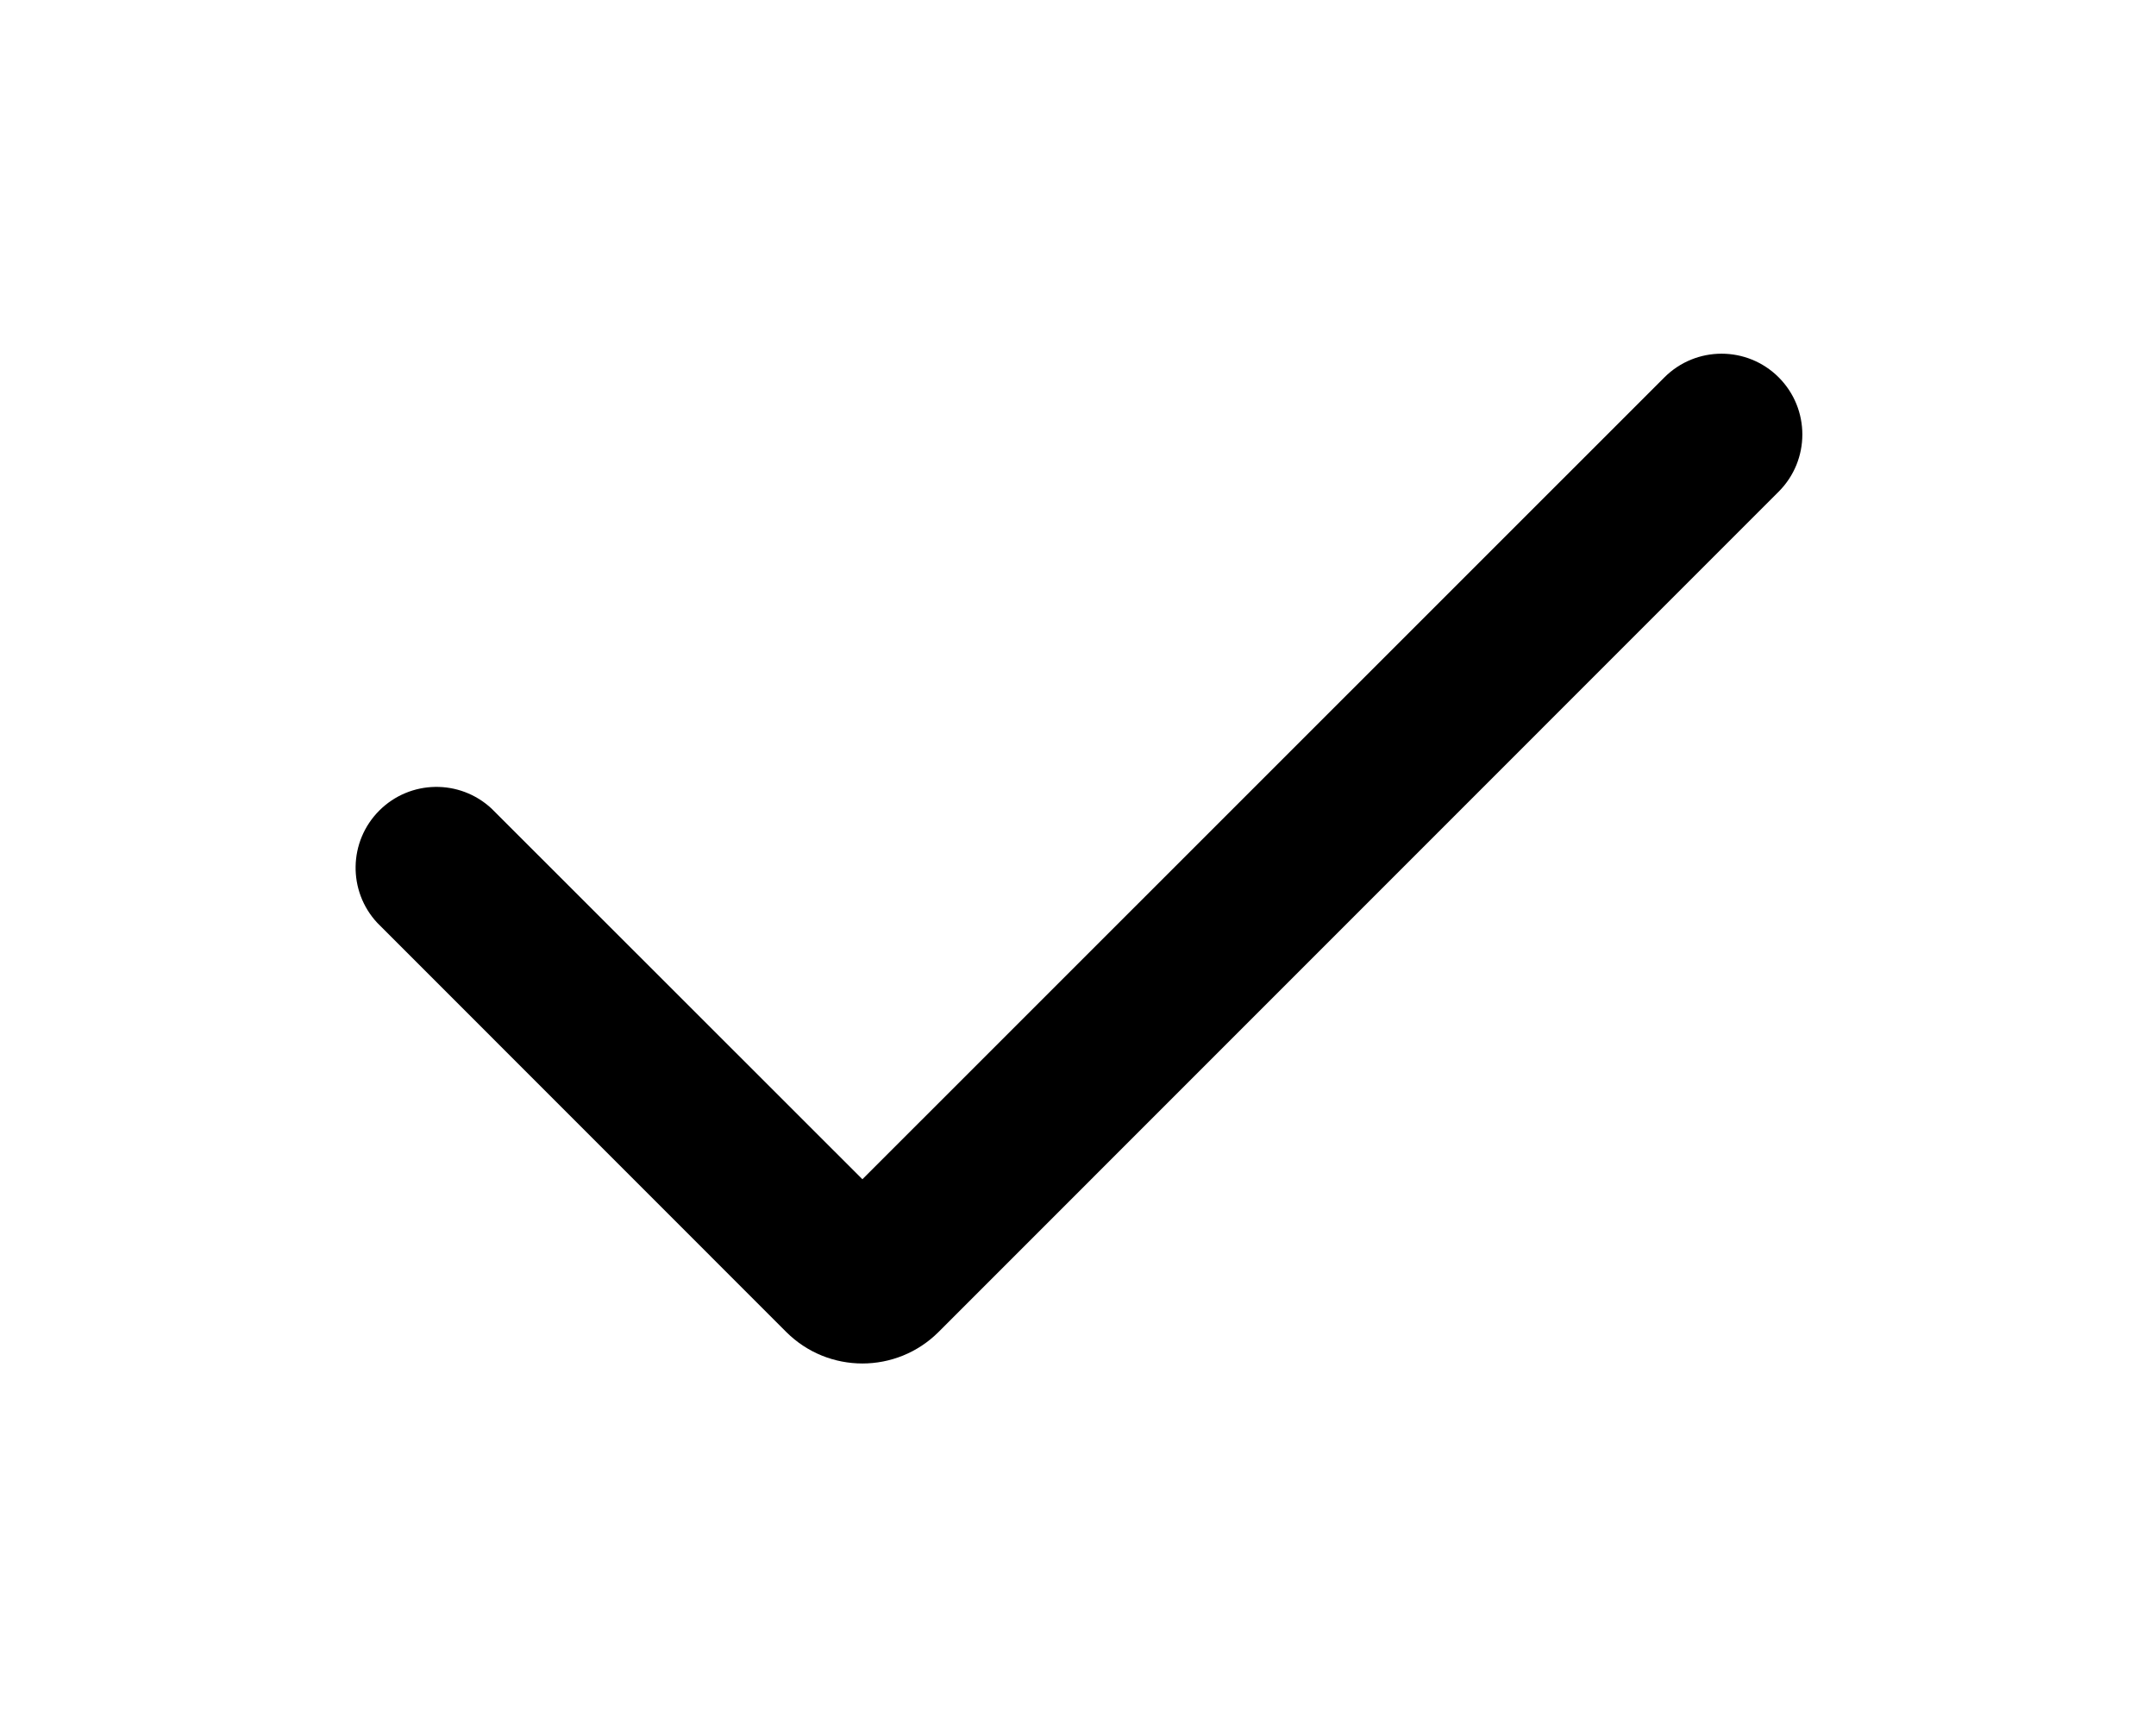
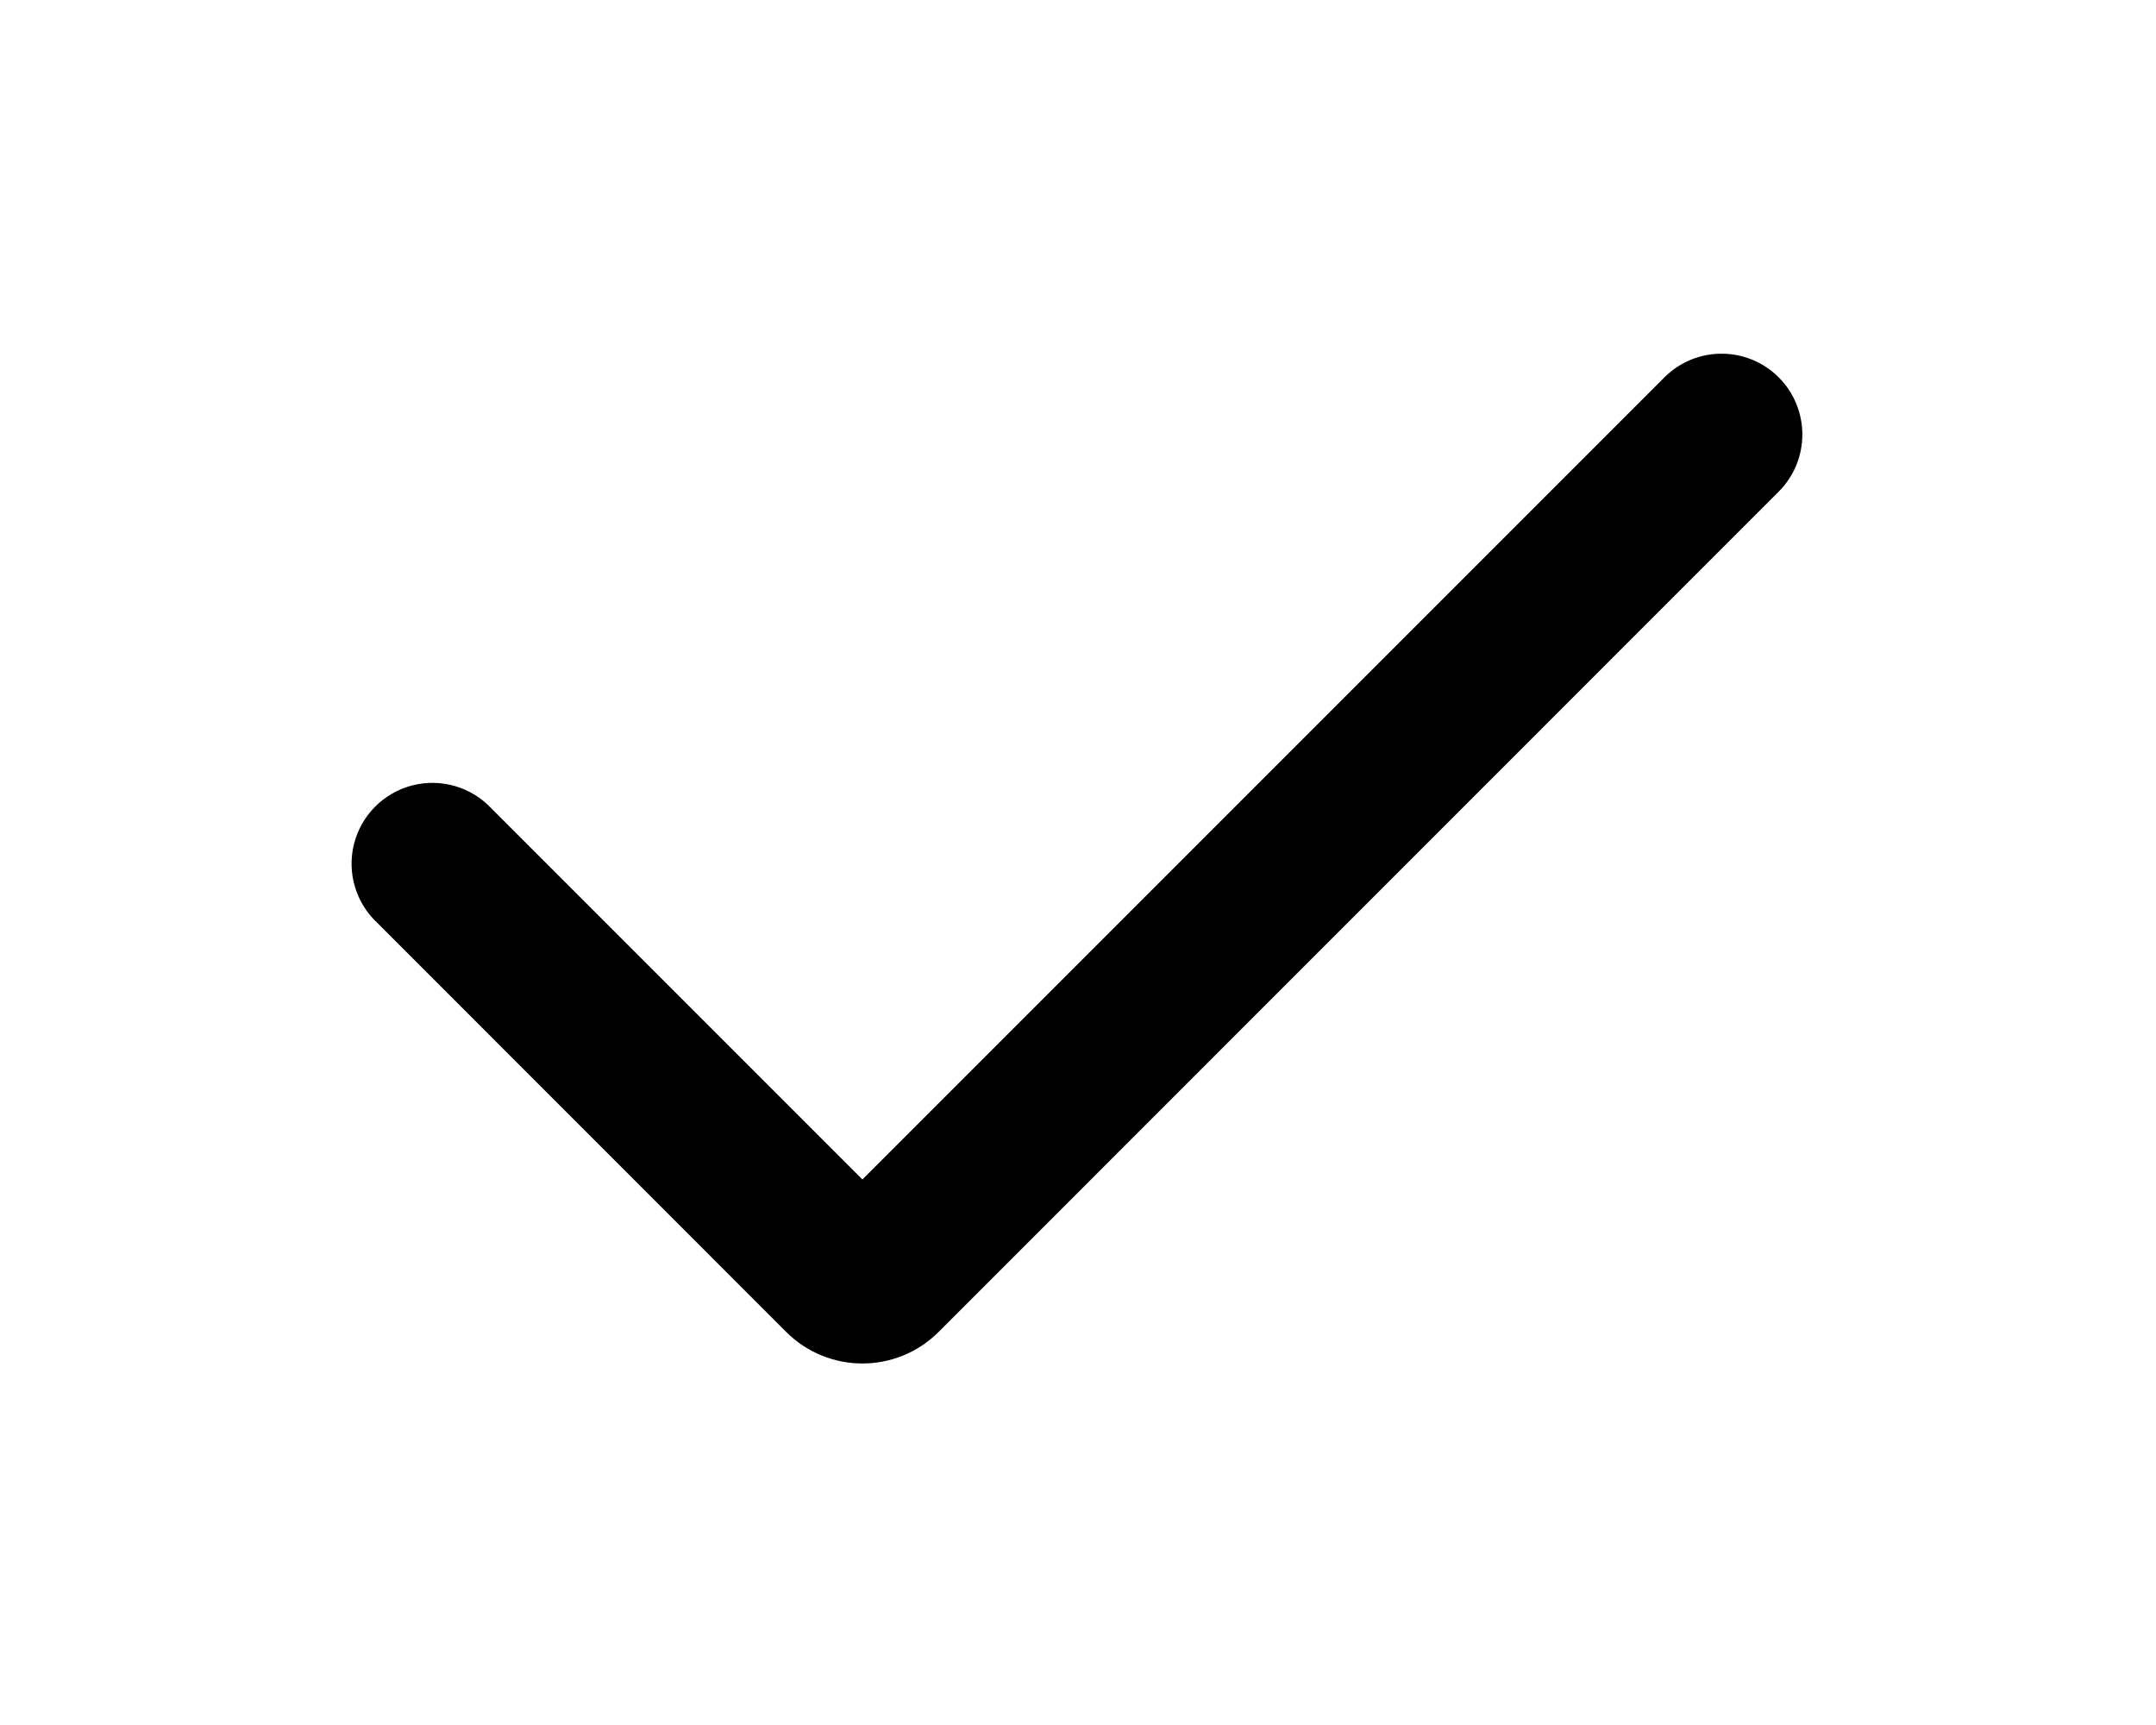
<svg xmlns="http://www.w3.org/2000/svg" viewBox="0 0 20 16" fill="currentColor">
-   <path fill-rule="evenodd" d="M16.5 3.5a.75.75 0 0 1 0 1.06l-7.793 7.794a1 1 0 0 1-1.414 0L3.5 8.56A.75.75 0 0 1 4.56 7.5L8 10.938 15.44 3.5a.75.75 0 0 1 1.06 0z" />
+   <path fill-rule="evenodd" d="M16.5 3.5a.75.75 0 0 1 0 1.06l-7.793 7.794a1 1 0 0 1-1.414 0L3.5 8.56A.75.75 0 1 1 4.56 7.5L8 10.94l7.44-7.44a.75.75 0 0 1 1.06 0z" />
</svg>
